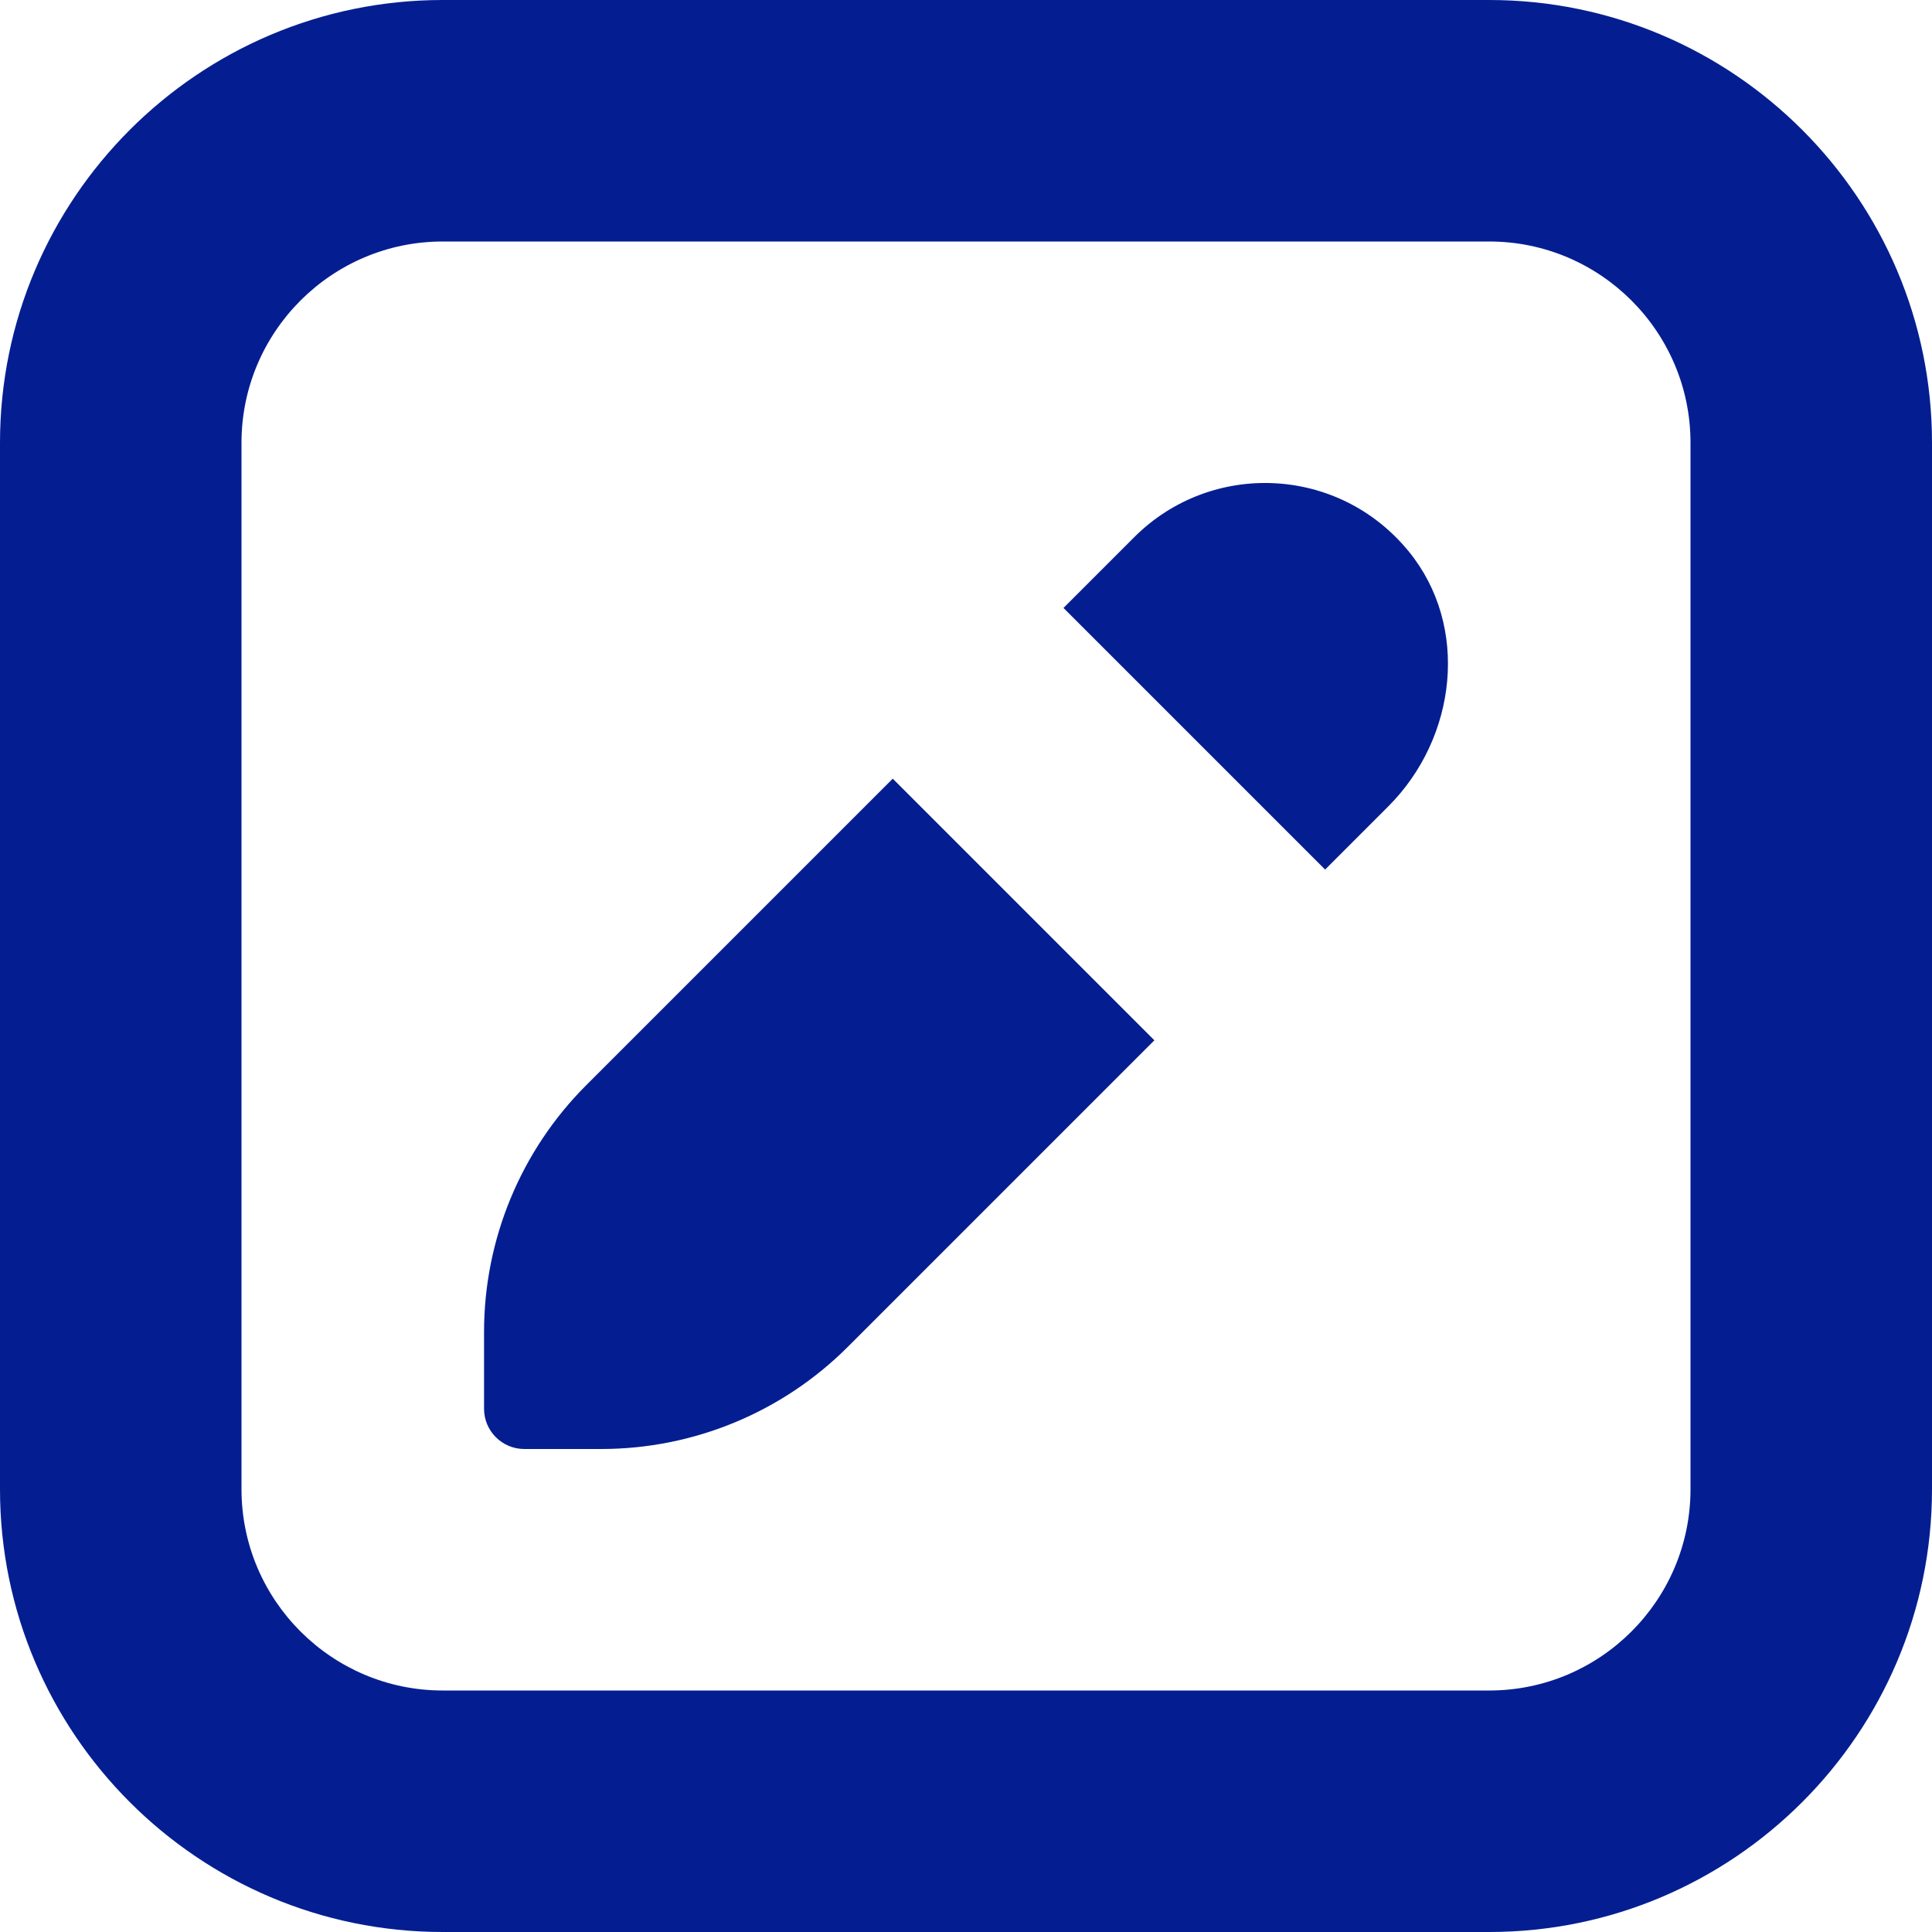
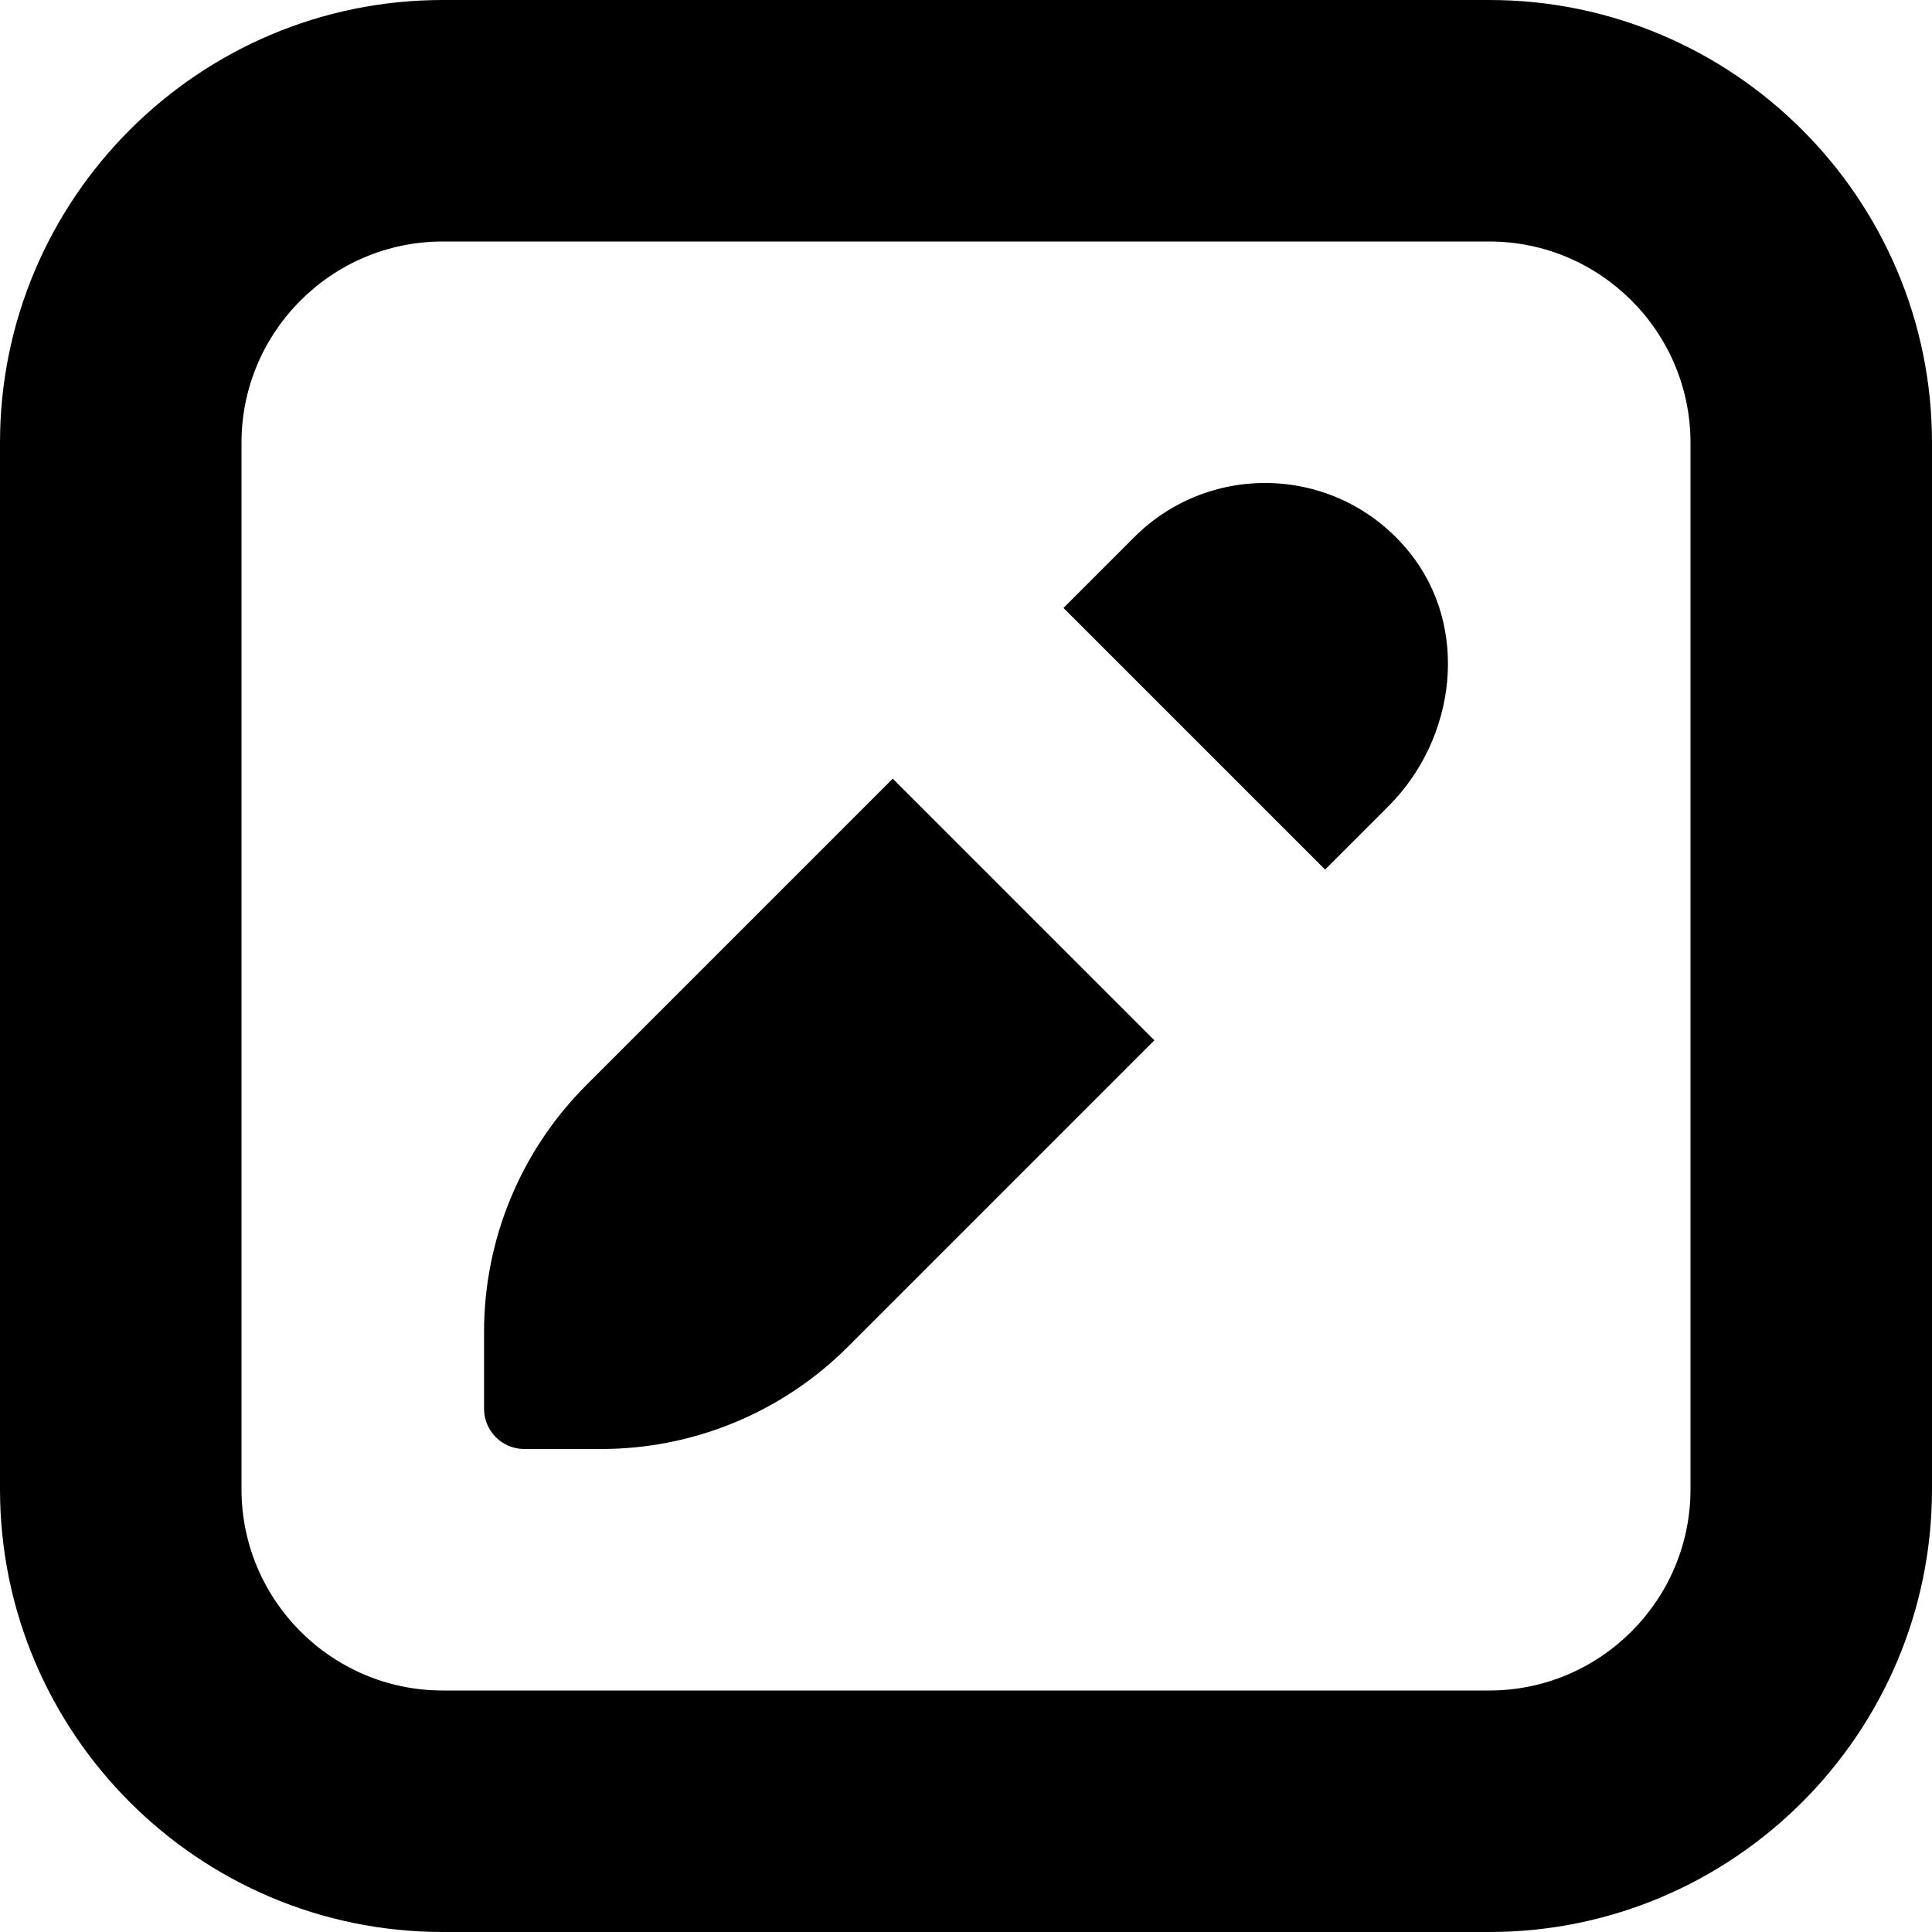
<svg xmlns="http://www.w3.org/2000/svg" id="Layer_1" data-name="Layer 1" viewBox="0 0 24 24" width="512" height="512">
-   <path d="m11.09,9.673l3.25,3.25-3.808,3.808c-.813.813-1.915,1.269-3.064,1.269h-.955c-.276,0-.5-.224-.5-.5v-.955c0-1.149.457-2.252,1.269-3.064l3.808-3.808Zm3-3l-.879.879,3.25,3.25.786-.786c.85-.85,1.013-2.236.252-3.167-.875-1.07-2.456-1.129-3.409-.176Zm9.91-1.173v13c0,3.032-2.467,5.5-5.5,5.5H5.5c-3.033,0-5.5-2.468-5.5-5.5V5.5C0,2.468,2.467,0,5.5,0h13c3.033,0,5.5,2.468,5.5,5.5Zm-3,0c0-1.379-1.122-2.5-2.5-2.5H5.5c-1.378,0-2.5,1.121-2.5,2.5v13c0,1.379,1.122,2.5,2.5,2.5h13c1.378,0,2.5-1.121,2.5-2.5V5.5Z" fill="rgb(4, 30, 145)" />
+   <path d="m11.09,9.673l3.25,3.25-3.808,3.808c-.813.813-1.915,1.269-3.064,1.269h-.955c-.276,0-.5-.224-.5-.5v-.955c0-1.149.457-2.252,1.269-3.064l3.808-3.808Zm3-3l-.879.879,3.25,3.25.786-.786c.85-.85,1.013-2.236.252-3.167-.875-1.07-2.456-1.129-3.409-.176Zm9.91-1.173v13c0,3.032-2.467,5.5-5.5,5.5H5.5c-3.033,0-5.5-2.468-5.5-5.5V5.5C0,2.468,2.467,0,5.5,0h13c3.033,0,5.5,2.468,5.5,5.5Zm-3,0c0-1.379-1.122-2.5-2.5-2.5H5.5c-1.378,0-2.5,1.121-2.5,2.5v13c0,1.379,1.122,2.5,2.5,2.5h13c1.378,0,2.5-1.121,2.5-2.5V5.5Z" />
</svg>
